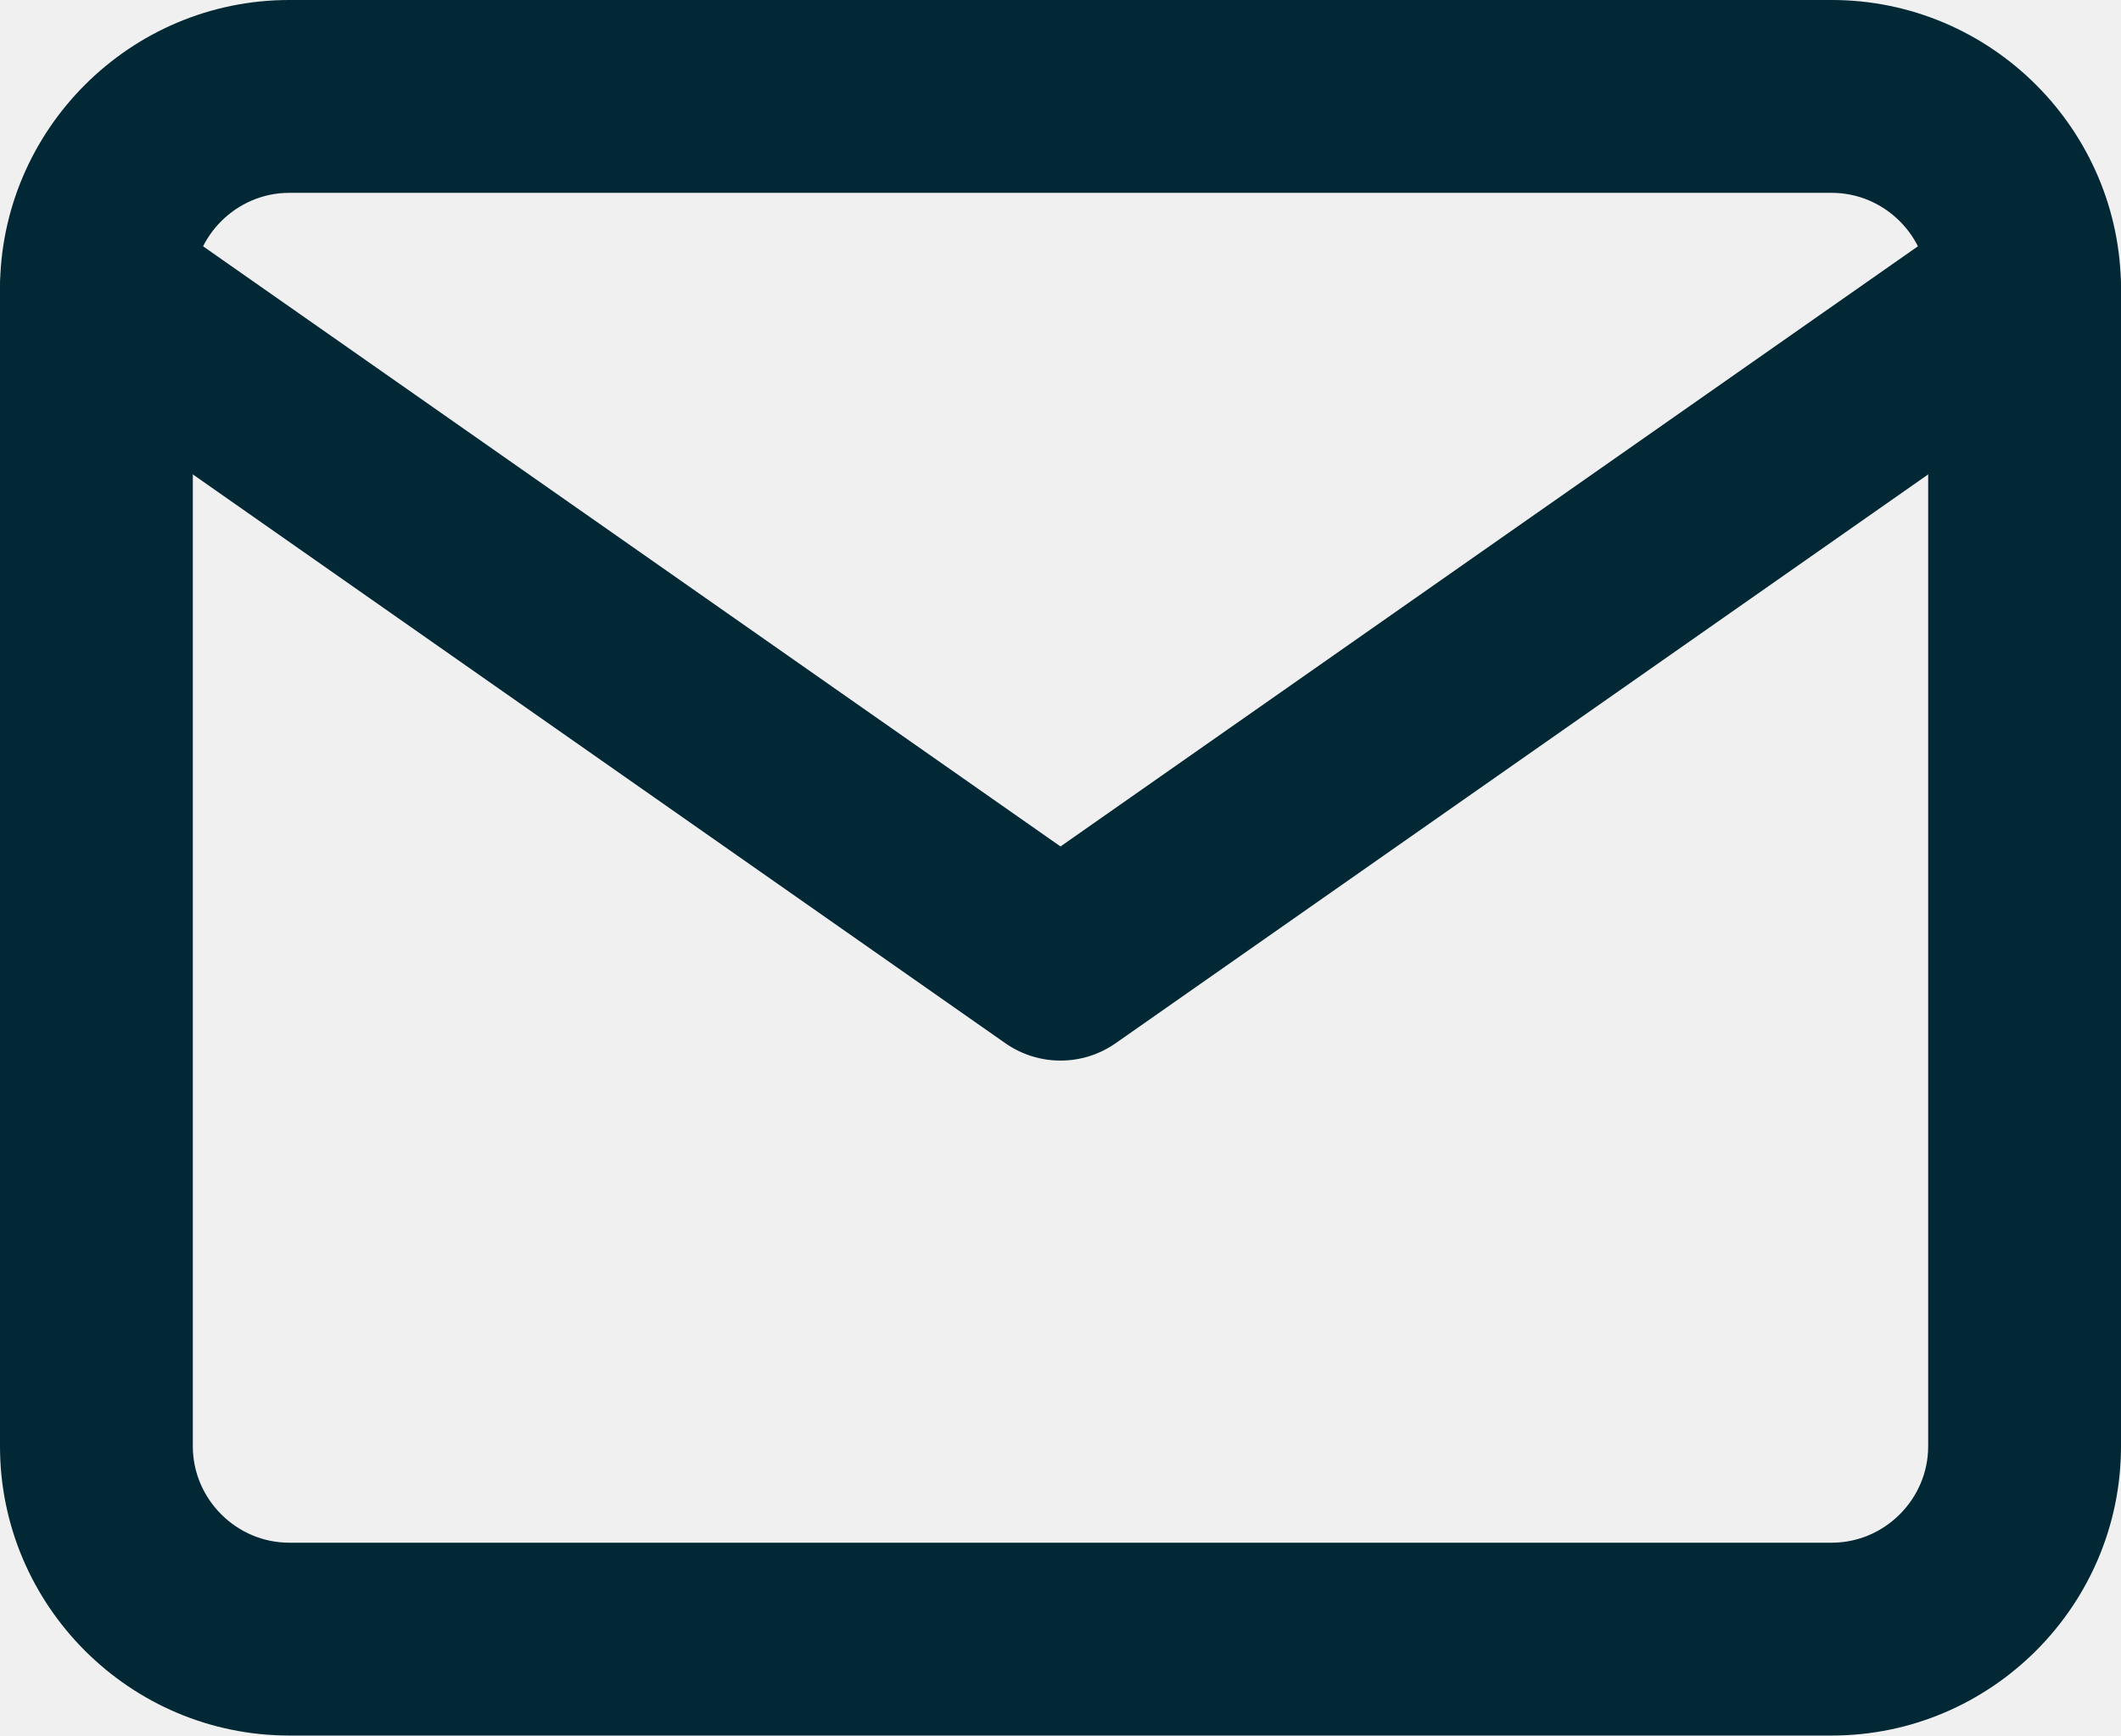
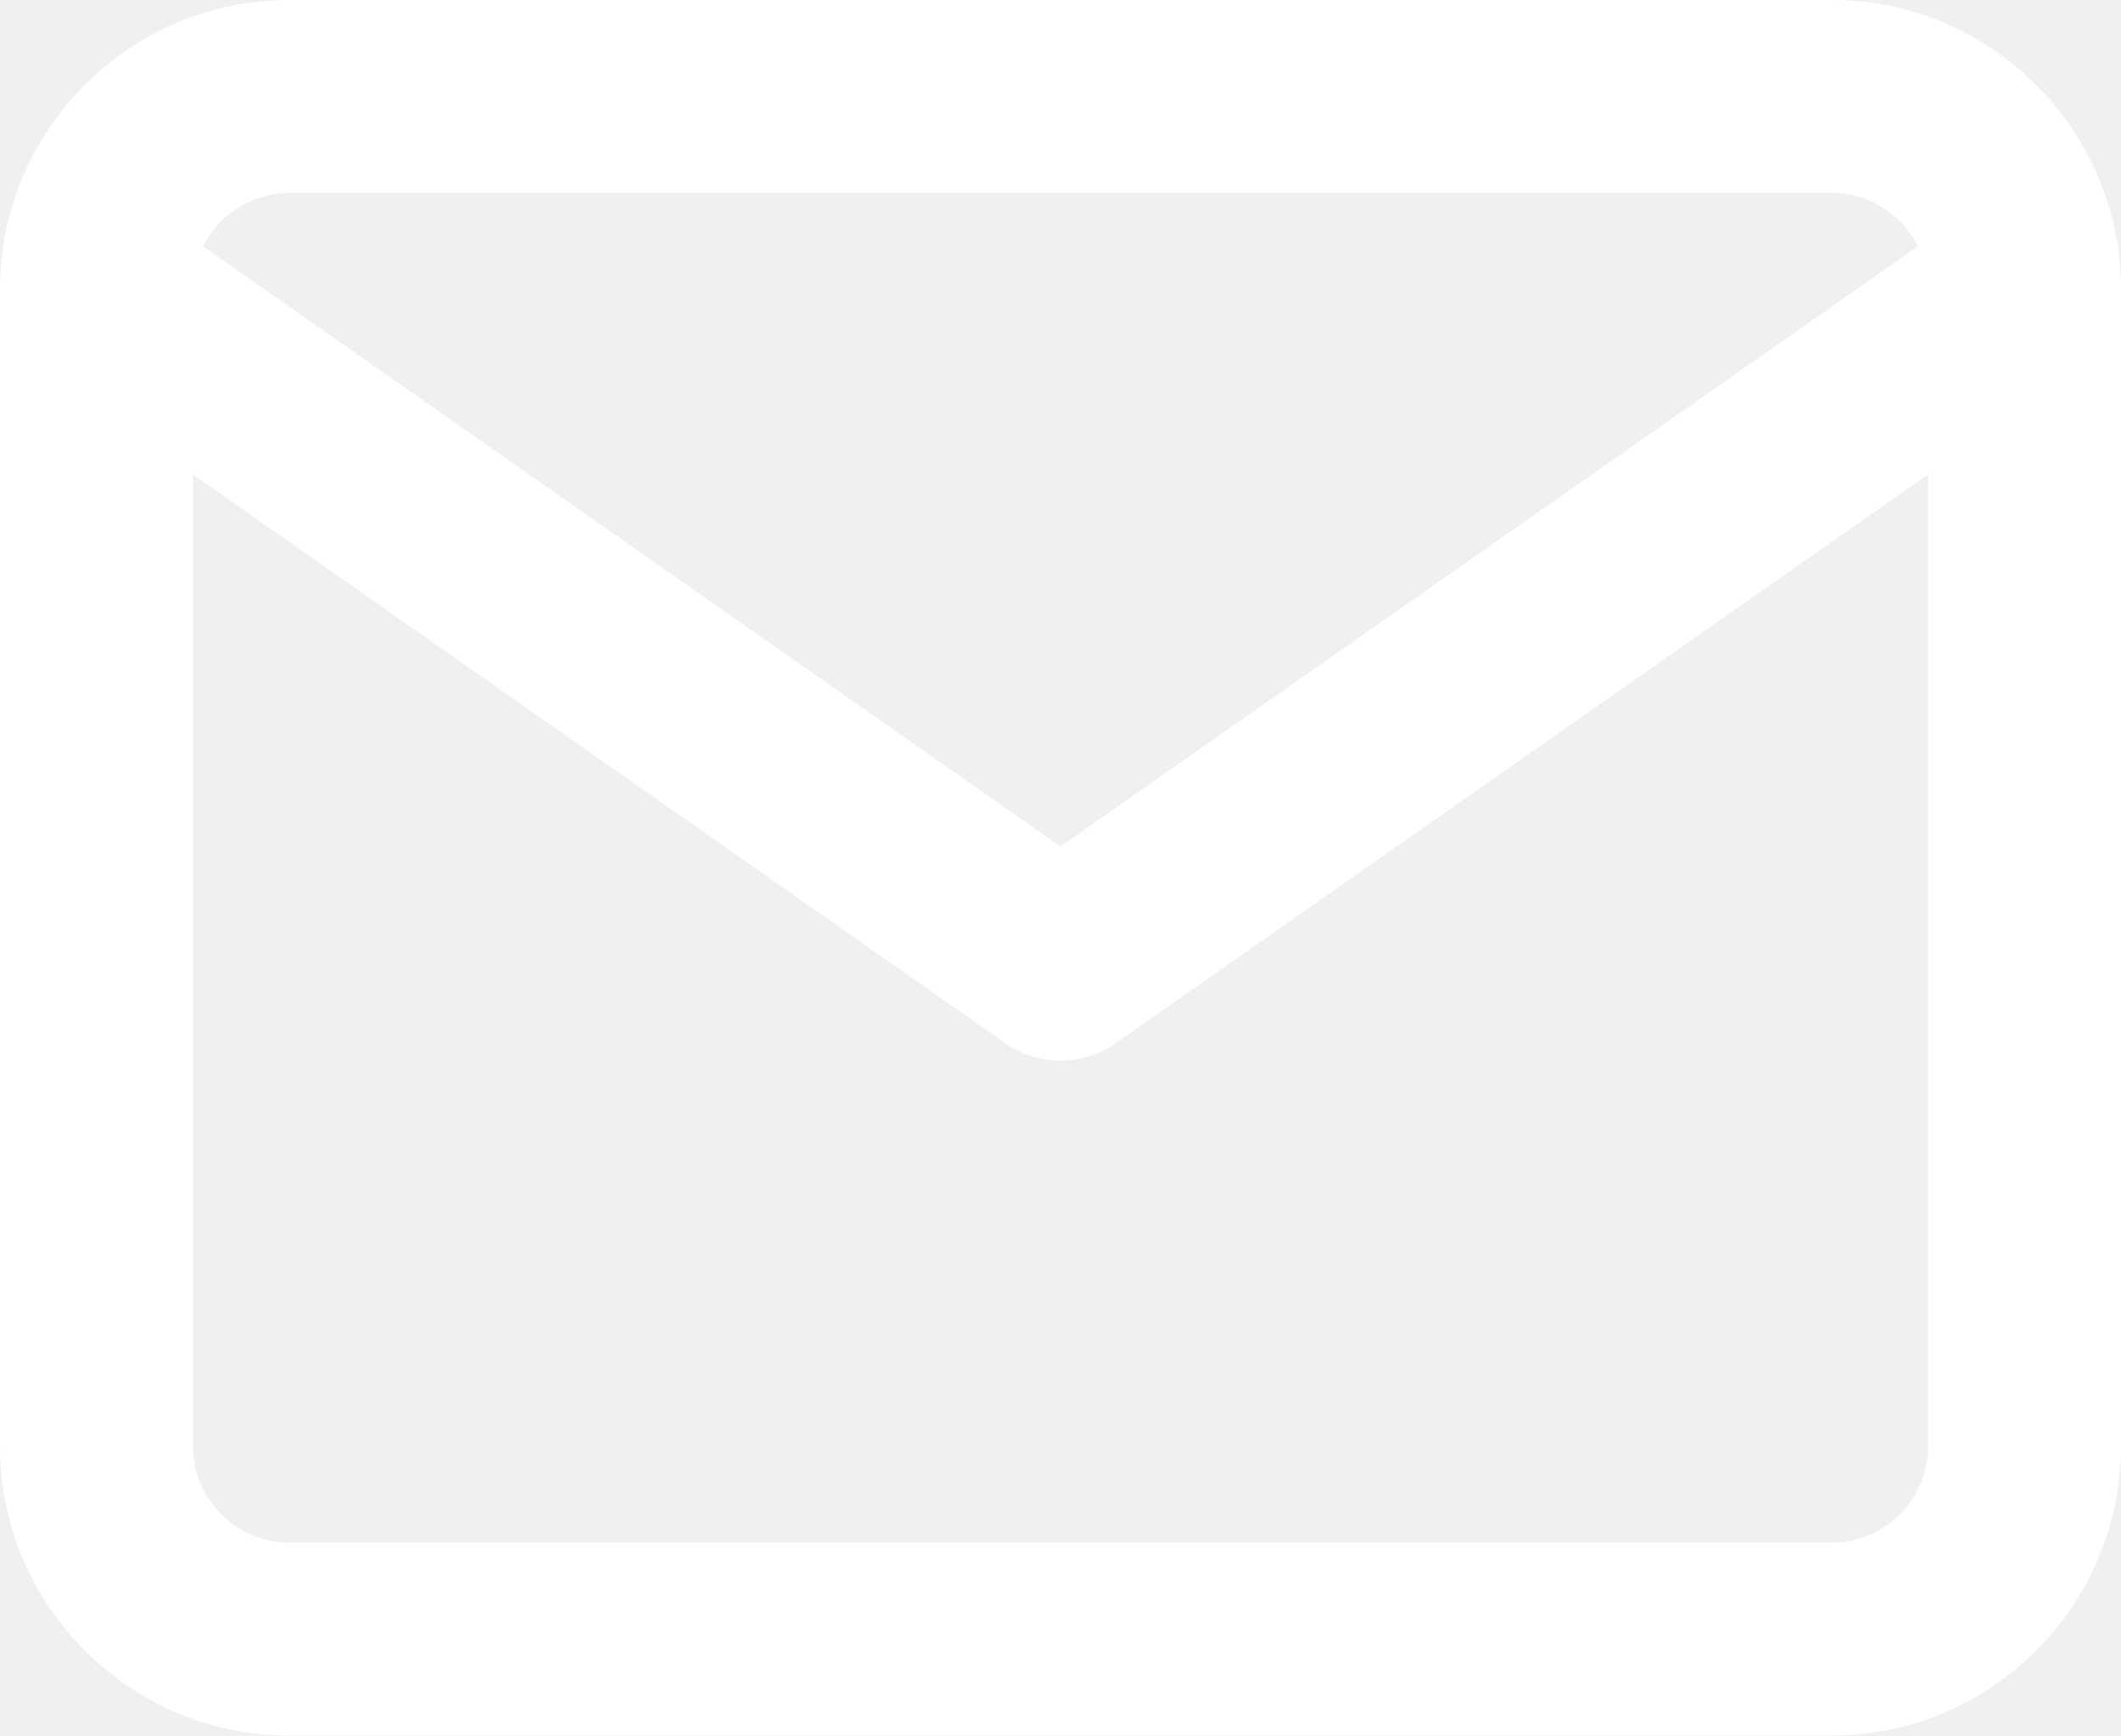
<svg xmlns="http://www.w3.org/2000/svg" width="22px" height="18px" viewBox="0 0 22 18" version="1.1">
  <g id="🎨-Design-::-Desktop-v1.0" stroke="none" stroke-width="1" fill="none" fill-rule="evenodd">
-     <g id="_icons" transform="translate(-887, -370)" fill="#022835" fill-rule="nonzero">
+     <g id="_icons" transform="translate(-887, -370)" fill="#FFFFFF" fill-rule="nonzero">
      <g id="mail" transform="translate(887, 370)">
        <path d="M3,2 C2.452,2 2,2.452 2,3 L2,15 C2,15.548 2.452,16 3,16 L19,16 C19.548,16 20,15.548 20,15 L20,3 C20,2.452 19.548,2 19,2 L3,2 Z M3,0 L19,0 C20.652,0 22,1.348 22,3 L22,15 C22,16.652 20.652,18 19,18 L3,18 C1.348,18 0,16.652 0,15 L0,3 C0,1.348 1.348,0 3,0 Z" id="Shape" />
        <path d="M11,8.779 L20.427,2.181 C20.879,1.864 21.503,1.974 21.819,2.427 C22.136,2.879 22.026,3.503 21.573,3.819 L11.573,10.819 C11.229,11.06 10.771,11.06 10.427,10.819 L0.427,3.819 C-0.026,3.503 -0.136,2.879 0.181,2.427 C0.497,1.974 1.121,1.864 1.573,2.181 L11,8.779 Z" id="Shape" />
      </g>
    </g>
  </g>
</svg>
